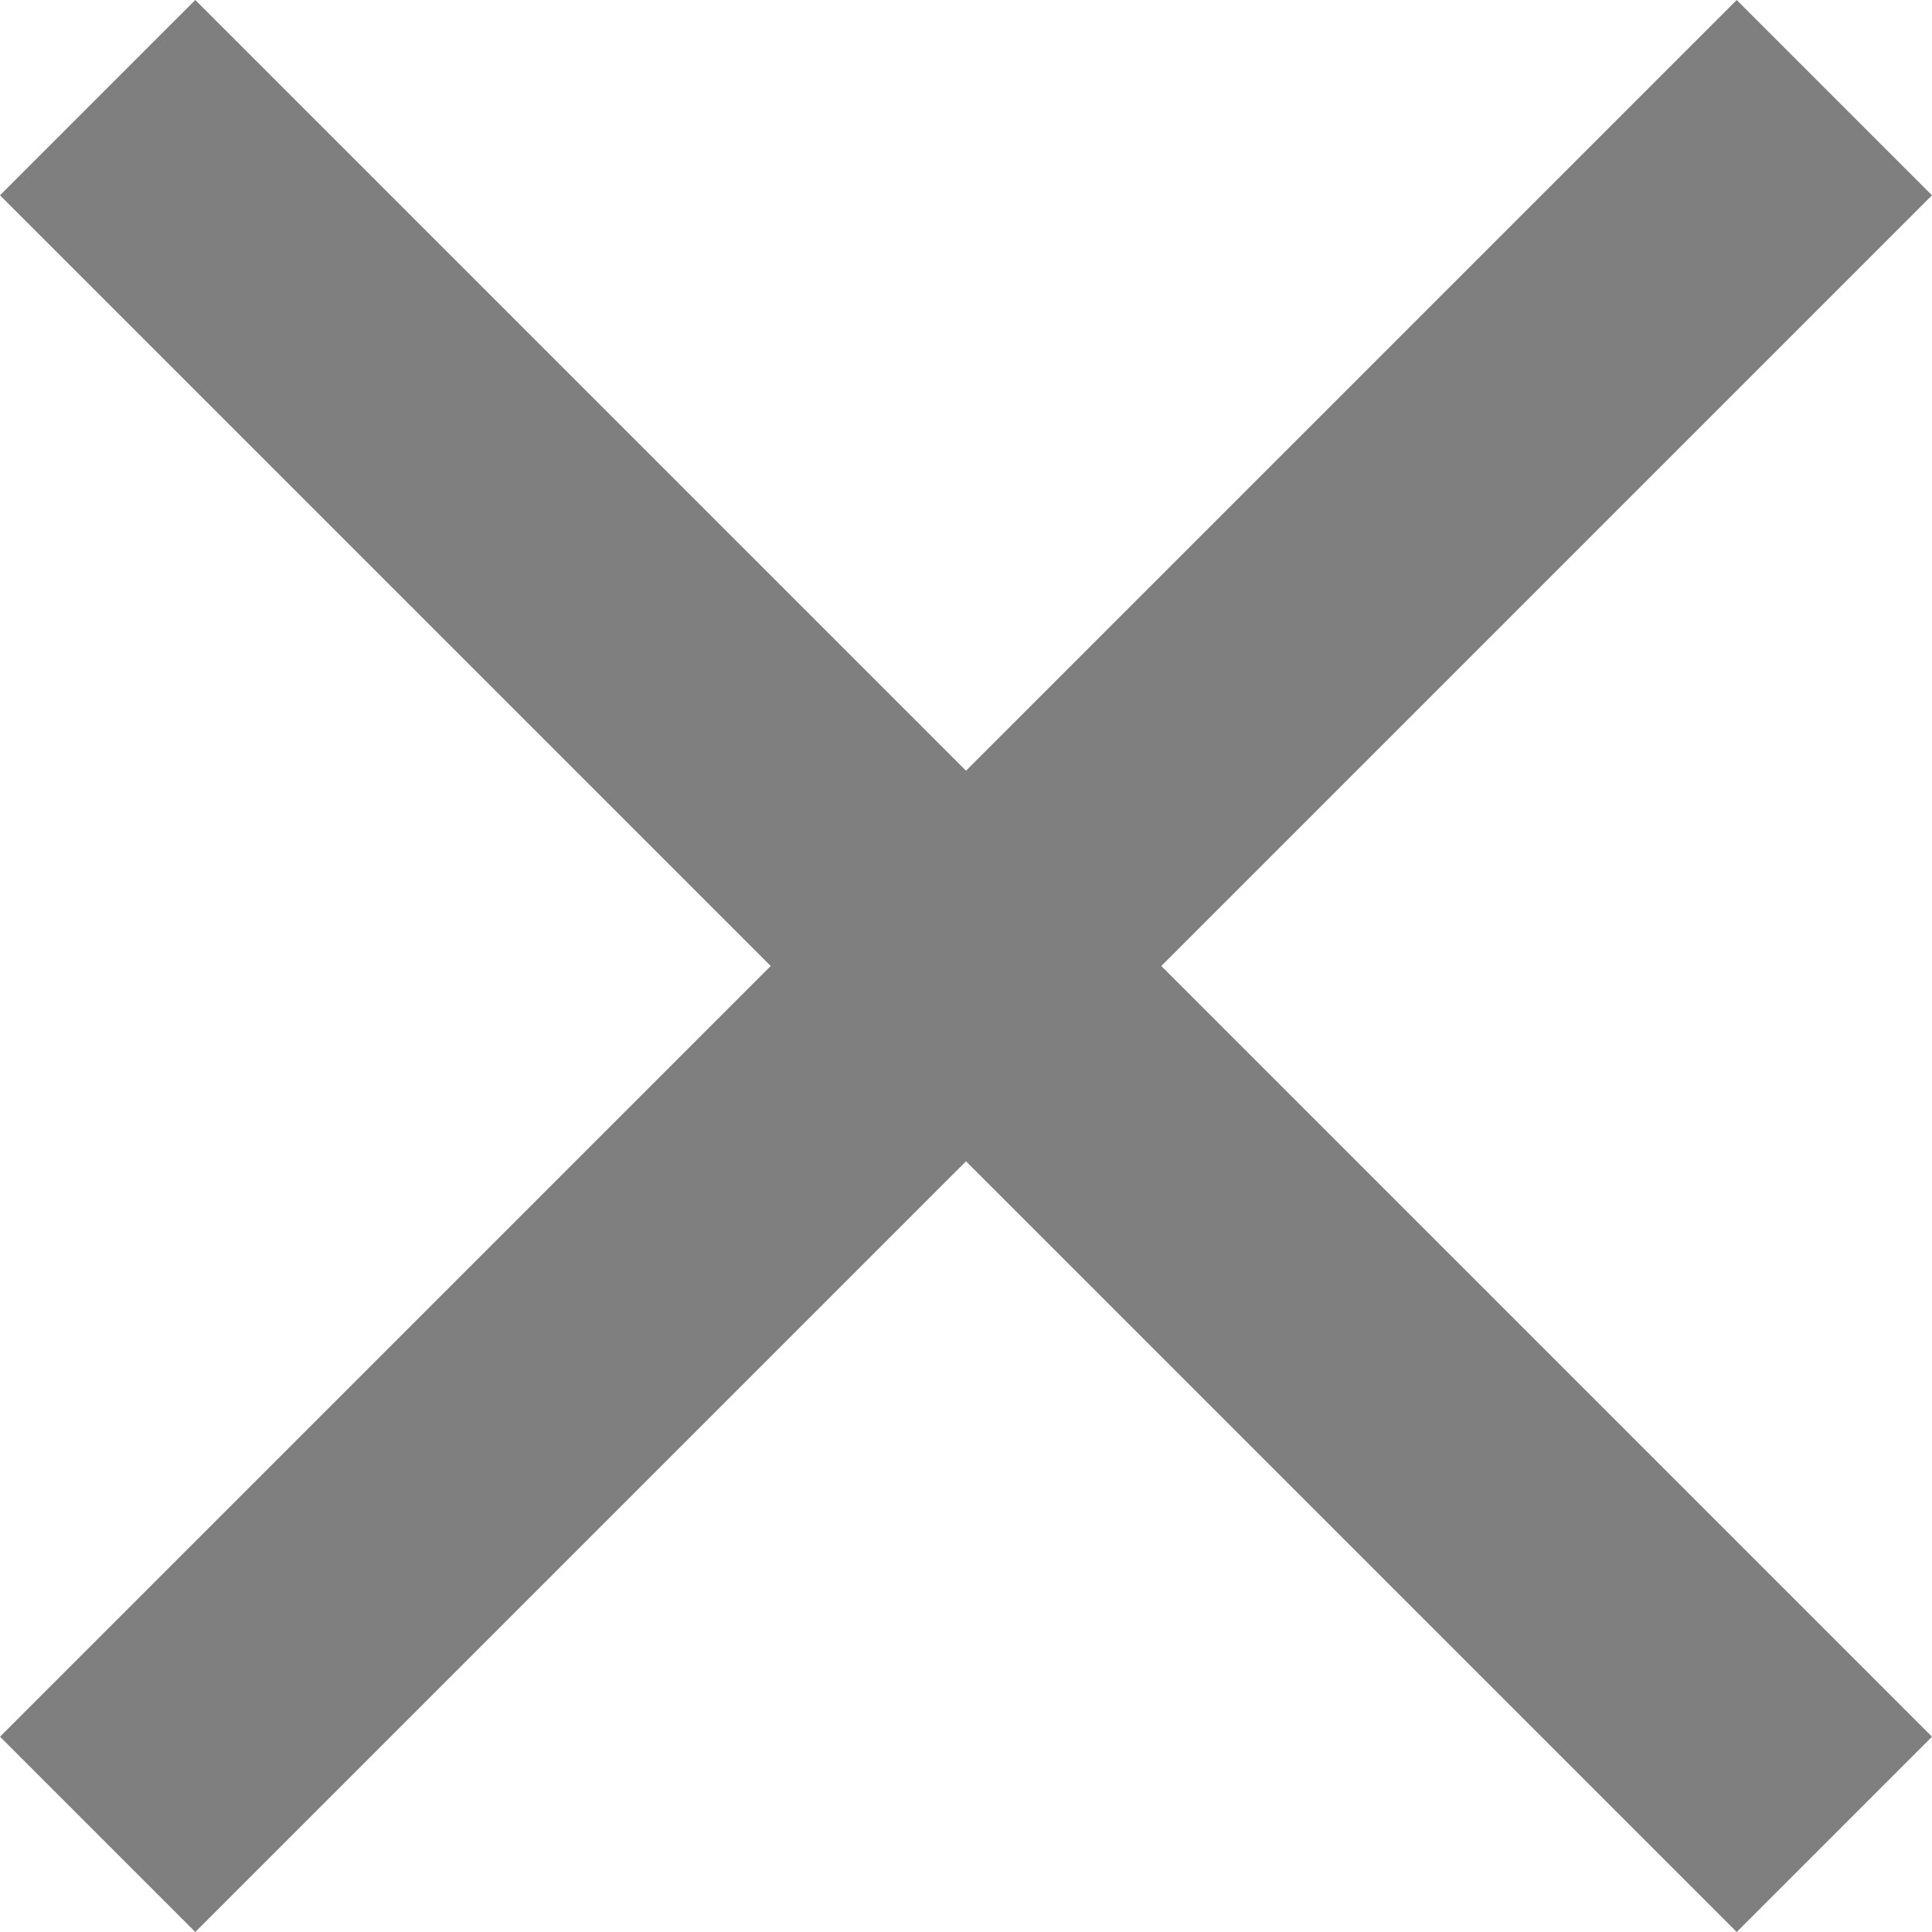
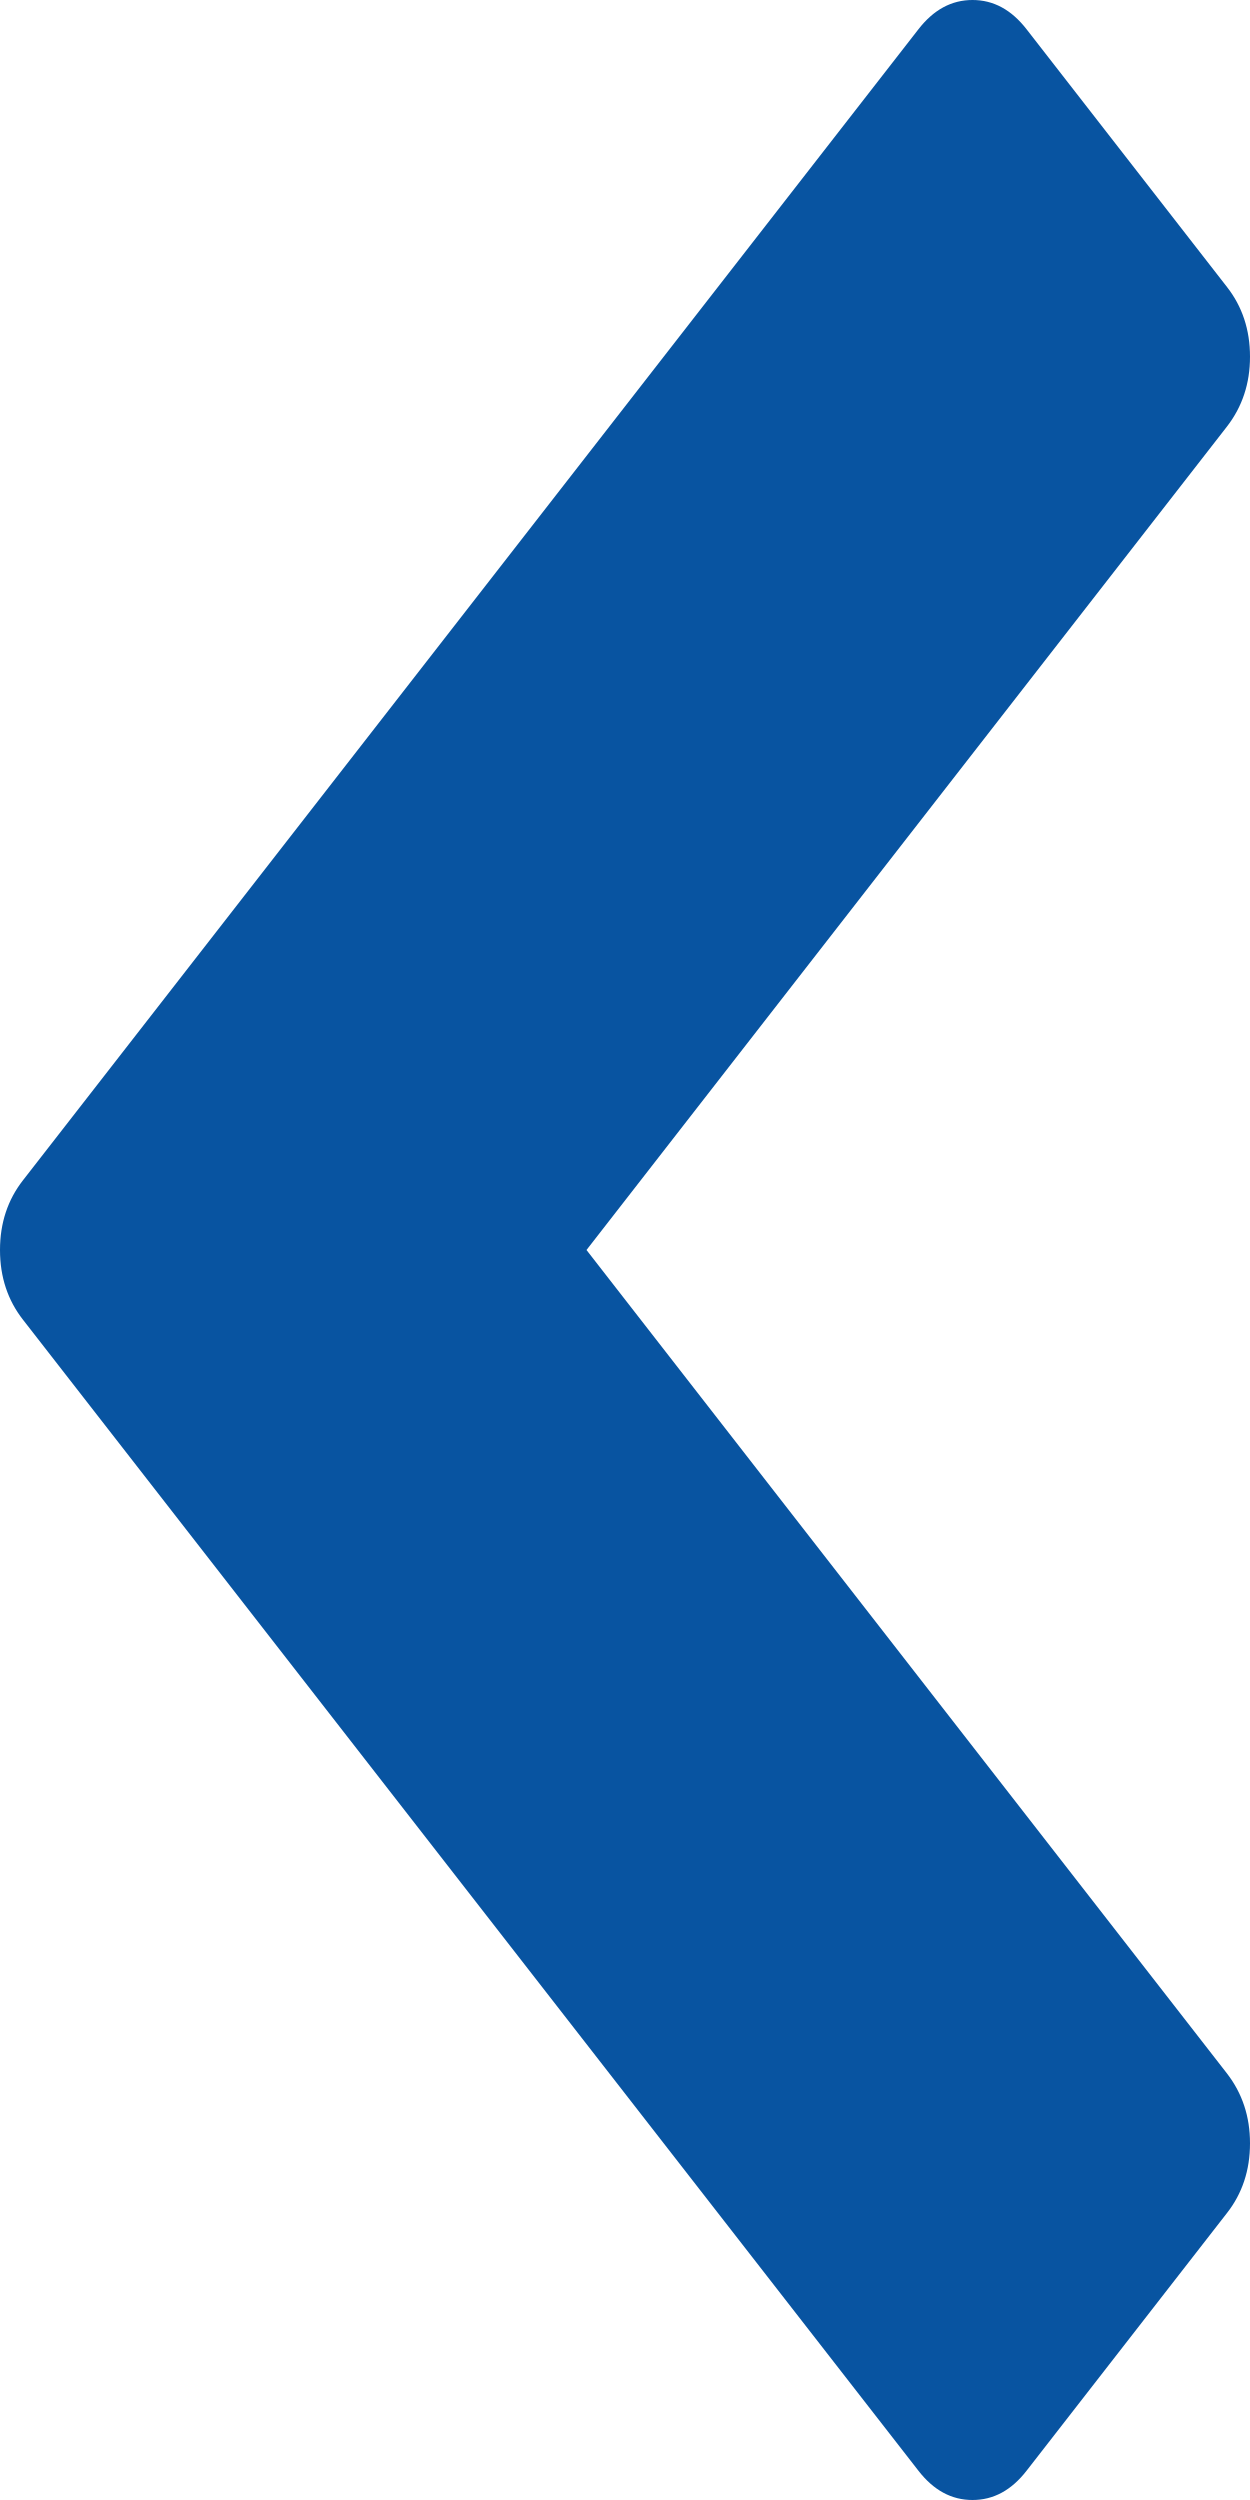
- <svg xmlns="http://www.w3.org/2000/svg" version="1.1" width="11px" height="11px">
-   <g transform="matrix(1 0 0 1 -166 -9 )">
-     <path d="M 6.612 5.5  L 11 1.112  L 9.888 0  L 5.5 4.388  L 1.112 0  L 0 1.112  L 4.388 5.5  L 0 9.888  L 1.112 11  L 5.5 6.612  L 9.888 11  L 11 9.888  L 6.612 5.5  Z " fill-rule="nonzero" fill="#7f7f7f" stroke="none" transform="matrix(1 0 0 1 166 9 )" />
+ <svg xmlns="http://www.w3.org/2000/svg" version="1.1" width="5px" height="10px">
+   <g transform="matrix(1 0 0 1 -415 -331 )">
+     <path d="M 5 1.427  C 5 1.534  4.969 1.627  4.908 1.706  L 2.346 5  L 4.908 8.294  C 4.969 8.373  5 8.466  5 8.573  C 5 8.681  4.969 8.774  4.908 8.852  L 4.107 9.882  C 4.046 9.961  3.974 10  3.89 10  C 3.806 10  3.734 9.961  3.673 9.882  L 0.092 5.279  C 0.031 5.201  0 5.108  0 5  C 0 4.892  0.031 4.799  0.092 4.721  L 3.673 0.118  C 3.734 0.039  3.806 0  3.89 0  C 3.974 0  4.046 0.039  4.107 0.118  L 4.908 1.148  C 4.969 1.226  5 1.319  5 1.427  Z " fill-rule="nonzero" fill="#0854a1" stroke="none" transform="matrix(1 0 0 1 415 331 )" />
  </g>
</svg>
